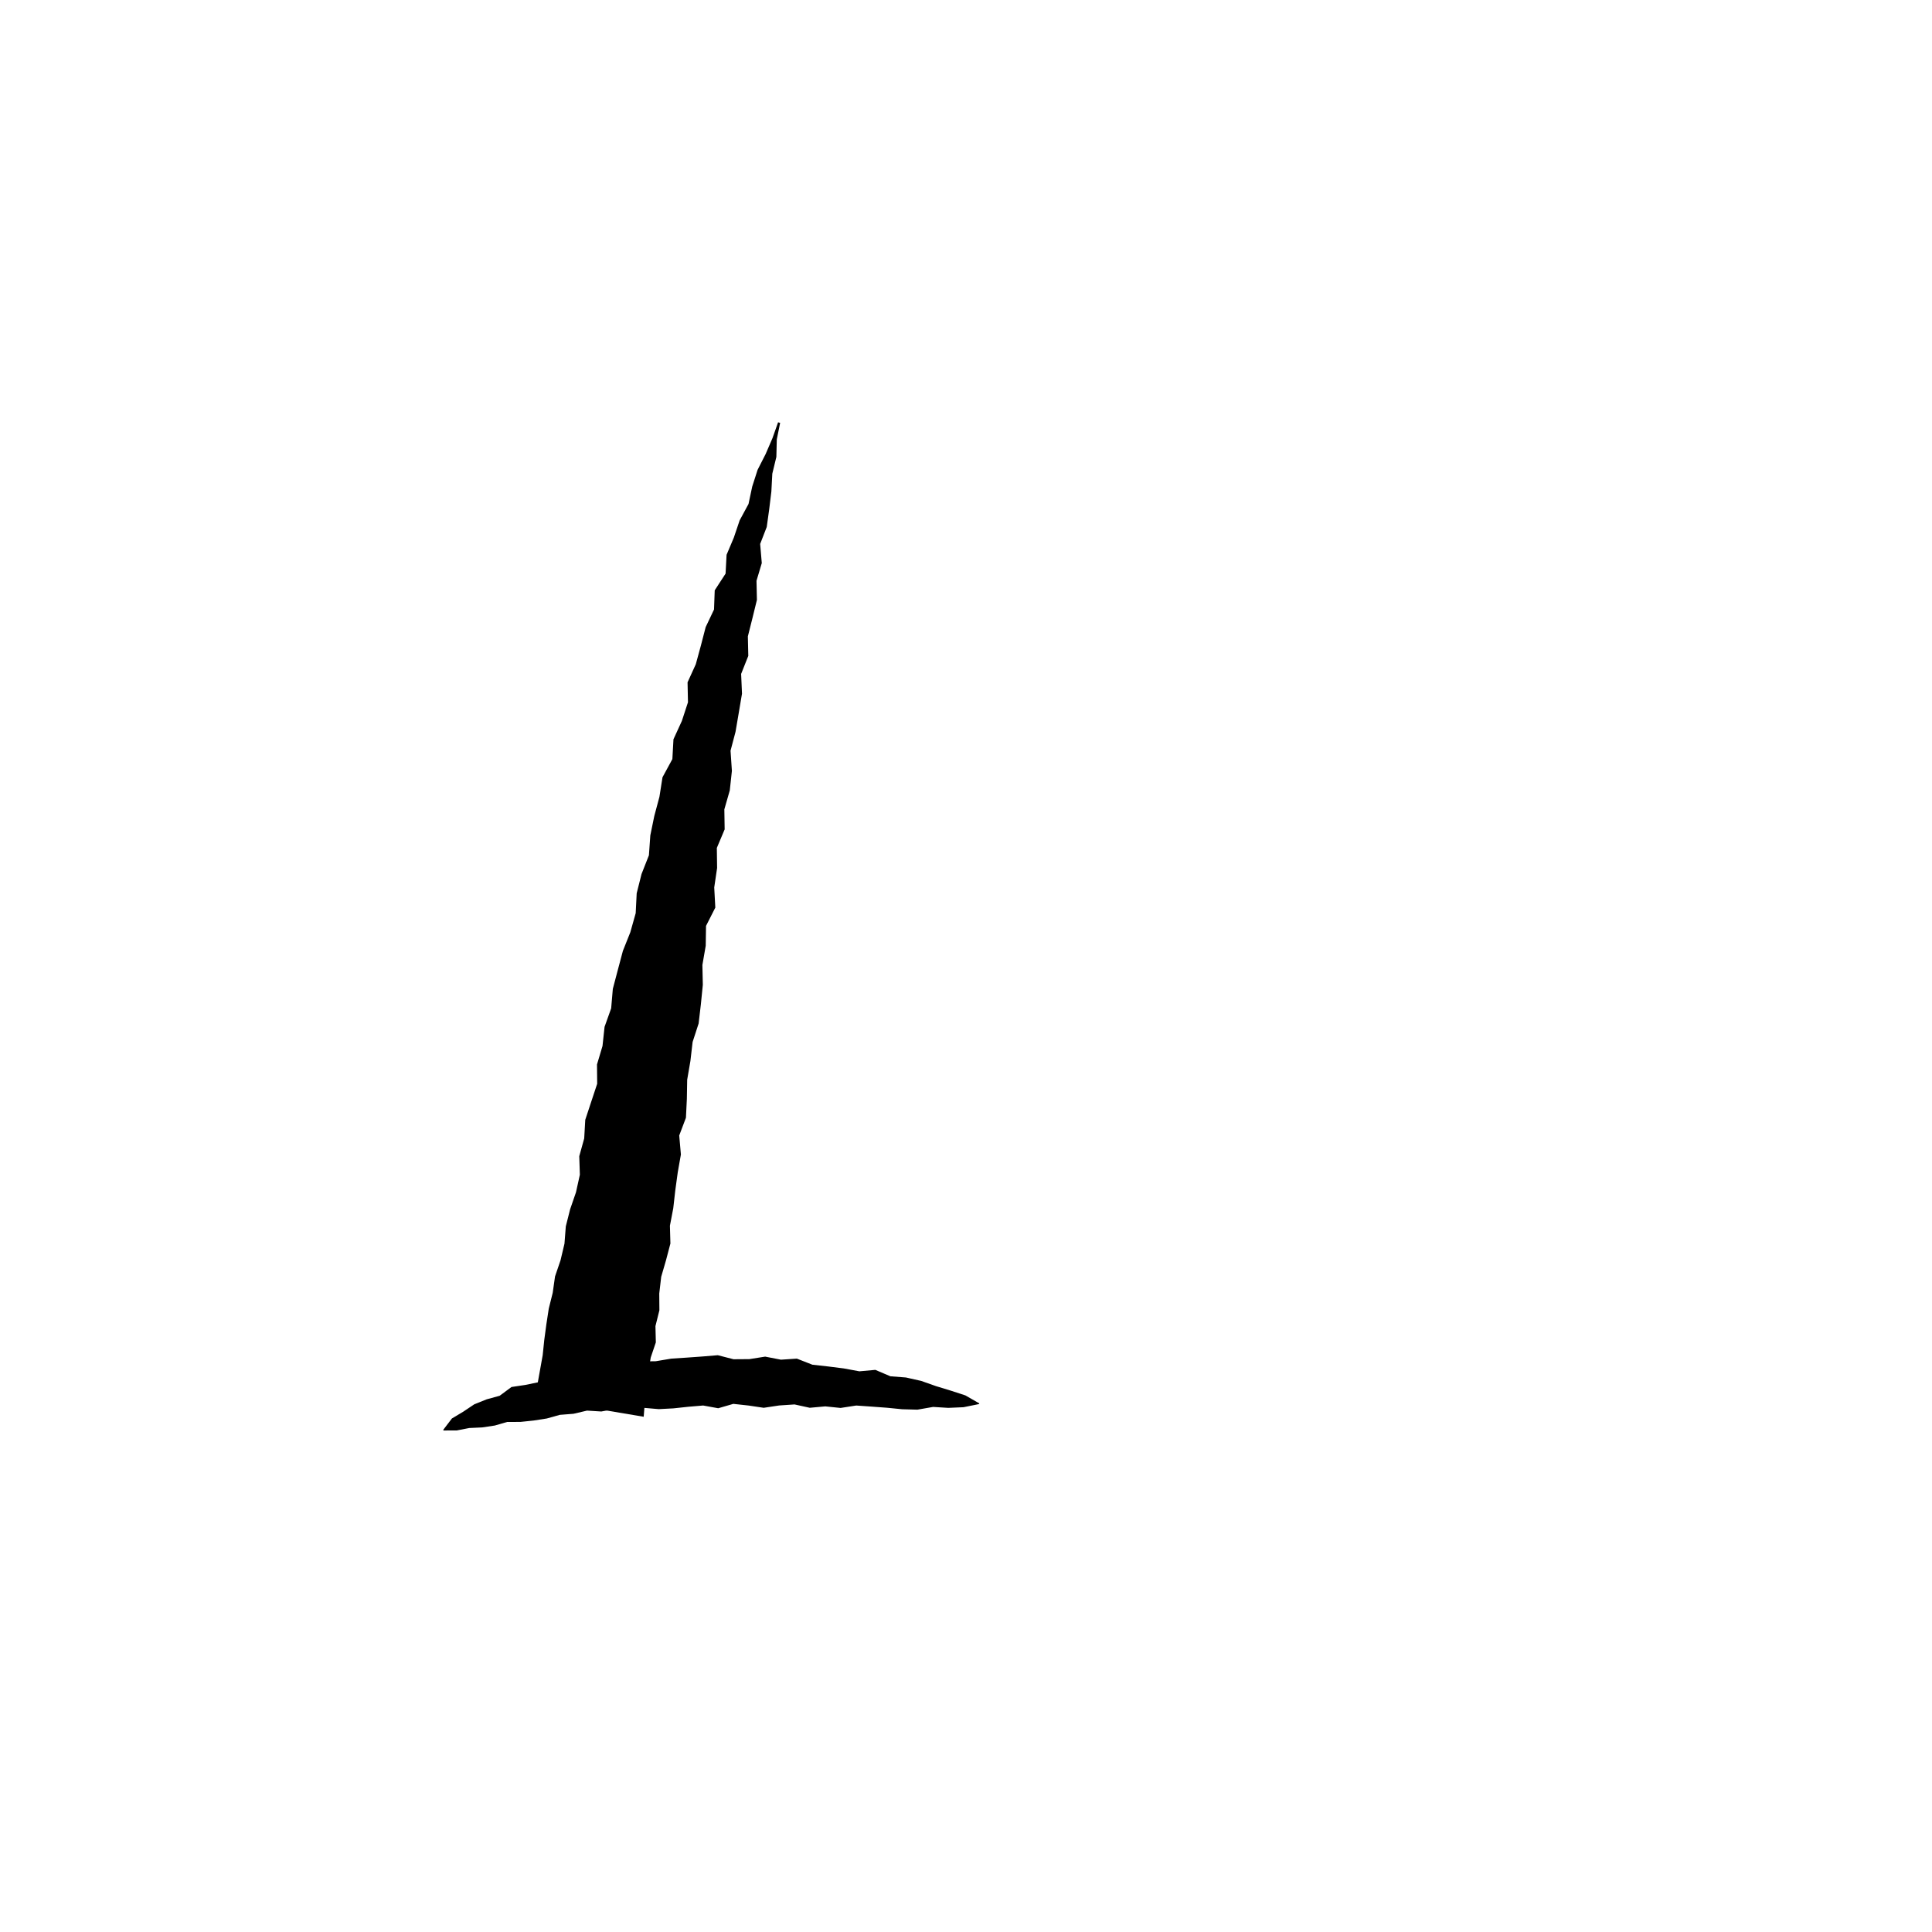
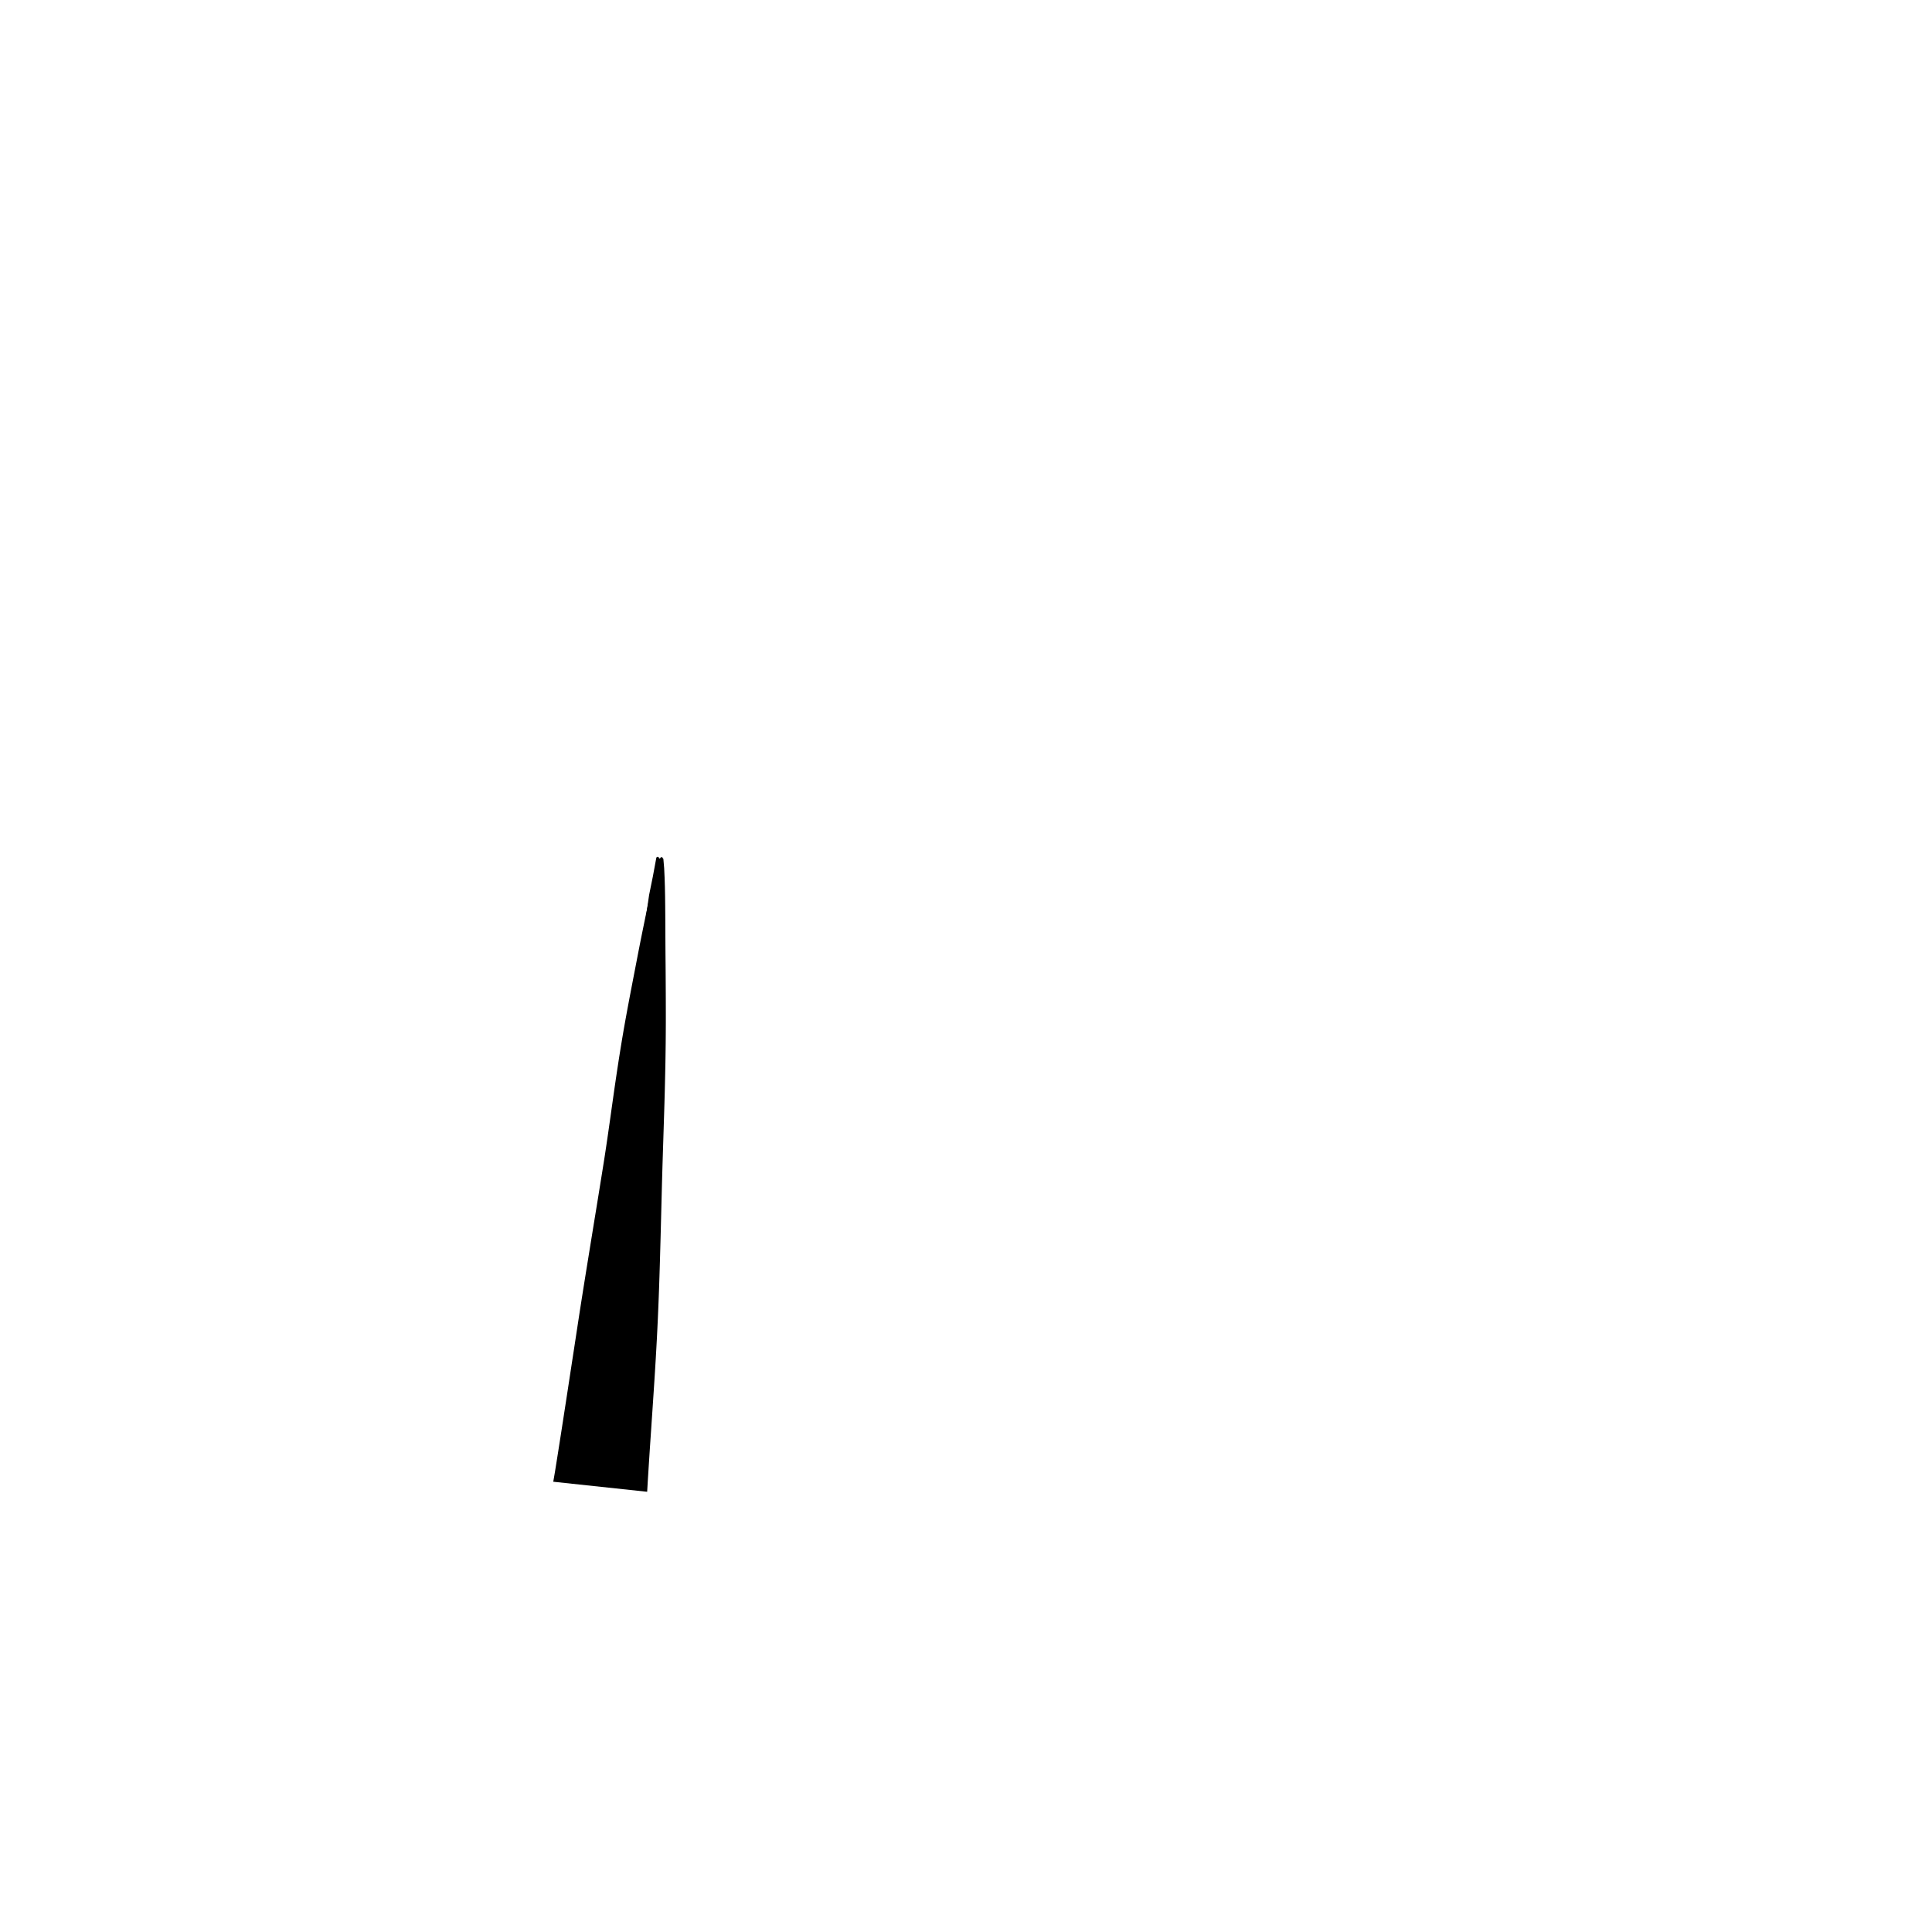
<svg xmlns="http://www.w3.org/2000/svg" viewBox="0 0 1024 1024" width="1024" height="1024">
-   <path d="M 235.08 758.19 L 242.15 758.16 L 248.67 756.88 L 255.58 756.56 L 262.27 755.56 L 268.78 753.67 L 275.88 753.64 L 282.84 752.91 L 289.81 751.83 L 296.71 749.90 L 303.97 749.33 L 311.14 747.65 L 318.70 748.12 L 326.10 746.78 L 333.86 748.08 L 341.38 746.20 L 349.17 746.87 L 356.95 746.46 L 364.78 745.62 L 372.69 744.95 L 380.67 746.40 L 388.68 744.08 L 396.73 744.96 L 404.79 746.16 L 412.95 744.93 L 421.12 744.38 L 429.19 746.15 L 437.41 745.41 L 445.53 746.24 L 453.83 744.96 L 461.97 745.53 L 470.08 746.13 L 478.15 746.93 L 486.26 747.15 L 494.57 745.70 L 502.58 746.20 L 510.68 745.85 L 518.97 744.17 L 519.03 743.82 L 511.67 739.59 L 503.94 737.07 L 496.10 734.68 L 488.24 731.91 L 480.18 730.10 L 471.93 729.46 L 463.94 726.06 L 455.49 726.82 L 447.24 725.30 L 438.92 724.25 L 430.58 723.32 L 422.35 720.10 L 413.91 720.66 L 405.55 719.04 L 397.14 720.37 L 388.79 720.43 L 380.45 718.29 L 372.14 718.98 L 363.88 719.57 L 355.68 720.12 L 347.57 721.48 L 339.45 721.59 L 331.29 720.91 L 323.38 722.25 L 315.76 725.28 L 308.07 726.82 L 300.44 728.23 L 293.07 730.48 L 285.76 732.53 L 278.45 734.04 L 271.10 735.14 L 264.82 739.79 L 257.93 741.68 L 251.37 744.32 L 245.43 748.29 L 239.53 751.81 L 234.93 757.84 Z" fill="#000000" />
-   <path d="M 341.17 750.91 L 341.78 743.28 L 343.86 735.69 L 343.58 727.54 L 344.91 719.48 L 347.61 711.49 L 347.40 702.87 L 349.49 694.47 L 349.42 685.58 L 350.45 676.73 L 352.99 667.99 L 355.33 659.09 L 355.07 649.65 L 356.84 640.42 L 357.91 630.97 L 359.21 621.46 L 360.89 611.91 L 360.00 601.84 L 363.56 592.43 L 364.05 582.42 L 364.22 572.29 L 365.93 562.35 L 367.10 552.26 L 370.29 542.46 L 371.48 532.26 L 372.51 522.00 L 372.28 511.47 L 374.05 501.26 L 374.21 490.74 L 379.13 481.06 L 378.56 470.36 L 380.08 460.04 L 379.94 449.41 L 384.08 439.59 L 383.92 428.96 L 386.80 418.93 L 387.92 408.58 L 387.20 397.89 L 389.84 387.90 L 391.57 377.77 L 393.27 367.68 L 392.82 357.18 L 396.61 347.64 L 396.38 337.29 L 398.82 327.60 L 401.18 317.96 L 400.96 307.82 L 403.76 298.45 L 402.90 288.31 L 406.39 279.30 L 407.70 269.87 L 408.84 260.50 L 409.34 251.06 L 411.49 242.18 L 411.72 232.89 L 413.49 224.14 L 412.40 223.83 L 409.42 232.25 L 405.80 240.65 L 401.54 249.02 L 398.69 257.90 L 396.73 267.12 L 392.04 275.78 L 388.94 284.95 L 385.10 294.05 L 384.57 304.02 L 378.82 312.88 L 378.45 323.04 L 374.02 332.38 L 371.47 342.21 L 368.78 352.07 L 364.42 361.64 L 364.64 372.22 L 361.40 382.12 L 356.95 391.83 L 356.37 402.34 L 351.14 411.97 L 349.51 422.33 L 346.79 432.49 L 344.68 442.78 L 343.94 453.32 L 340.02 463.27 L 337.46 473.46 L 336.93 484.01 L 334.08 494.12 L 330.14 504.00 L 327.46 514.08 L 324.81 524.13 L 323.93 534.44 L 320.43 544.24 L 319.34 554.41 L 316.42 564.19 L 316.52 574.42 L 313.34 584.01 L 310.20 593.53 L 309.64 603.39 L 307.02 612.82 L 307.34 622.63 L 305.28 631.94 L 302.17 640.96 L 299.89 650.00 L 299.18 659.17 L 297.09 667.99 L 294.18 676.53 L 292.95 685.20 L 290.86 693.58 L 289.58 701.93 L 288.48 710.15 L 287.64 718.25 L 286.24 726.07 L 284.87 733.72 L 282.71 741.07 Z" fill="#000000" />
+   <path d="M 343.01 790.67 L 343.32 785.30 L 343.66 779.92 L 344.00 774.53 L 344.35 769.14 L 344.71 763.74 L 345.08 758.33 L 345.44 752.92 L 345.81 747.50 L 346.17 742.08 L 346.53 736.65 L 346.88 731.22 L 347.22 725.79 L 347.55 720.35 L 347.86 714.90 L 348.16 709.46 L 348.43 704.01 L 348.69 698.56 L 348.92 693.11 L 349.14 687.65 L 349.34 682.20 L 349.52 676.74 L 349.69 671.29 L 349.85 665.83 L 350.00 660.38 L 350.15 654.94 L 350.29 649.49 L 350.43 644.05 L 350.57 638.62 L 350.71 633.19 L 350.85 627.77 L 351.00 622.35 L 351.16 616.94 L 351.33 611.54 L 351.50 606.15 L 351.67 600.77 L 351.84 595.40 L 352.01 590.03 L 352.17 584.68 L 352.32 579.33 L 352.45 574.00 L 352.57 568.67 L 352.68 563.36 L 352.76 558.06 L 352.83 552.76 L 352.87 547.48 L 352.90 542.21 L 352.90 536.96 L 352.89 531.71 L 352.87 526.49 L 352.84 521.28 L 352.81 516.08 L 352.77 510.90 L 352.72 505.74 L 352.69 500.60 L 352.66 495.47 L 352.64 490.37 L 352.61 485.28 L 352.57 480.22 L 352.51 475.17 L 352.41 470.14 L 352.25 465.13 L 352.02 460.13 L 351.59 455.14 L 348.82 454.90 L 347.68 459.75 L 346.61 464.63 L 345.56 469.54 L 344.50 474.46 L 343.46 479.41 L 342.42 484.38 L 341.39 489.37 L 340.37 494.38 L 339.36 499.40 L 338.37 504.45 L 337.39 509.52 L 336.41 514.60 L 335.42 519.70 L 334.44 524.82 L 333.46 529.95 L 332.50 535.10 L 331.55 540.26 L 330.63 545.44 L 329.74 550.64 L 328.89 555.86 L 328.05 561.08 L 327.25 566.33 L 326.46 571.58 L 325.69 576.85 L 324.94 582.13 L 324.19 587.43 L 323.45 592.73 L 322.69 598.04 L 321.93 603.36 L 321.14 608.68 L 320.33 614.01 L 319.48 619.34 L 318.62 624.68 L 317.76 630.02 L 316.90 635.37 L 316.03 640.72 L 315.15 646.08 L 314.28 651.44 L 313.41 656.81 L 312.54 662.18 L 311.67 667.55 L 310.80 672.92 L 309.94 678.29 L 309.08 683.67 L 308.23 689.05 L 307.39 694.42 L 306.56 699.80 L 305.74 705.18 L 304.92 710.56 L 304.10 715.93 L 303.27 721.30 L 302.45 726.67 L 301.63 732.03 L 300.81 737.40 L 299.99 742.75 L 299.16 748.10 L 298.34 753.45 L 297.51 758.78 L 296.68 764.11 L 295.84 769.44 L 295.00 774.75 L 294.15 780.06 L 293.24 785.35 Z" fill="#000000" />
+   <path d="M 349.27 520.95 L 349.84 510.64 L 350.13 495.25 L 350.77 480.06 L 350.49 469.97 L 350.62 455.05" fill="none" stroke="#000000" stroke-width="1.45" stroke-linecap="round" stroke-linejoin="round" />
+   <path d="M 338.93 509.66 L 341.02 499.55 L 342.58 489.47 L 344.75 474.49 L 346.75 464.64 L 348.56 454.87" fill="none" stroke="#000000" stroke-width="1.45" stroke-linecap="round" stroke-linejoin="round" />
</svg>
